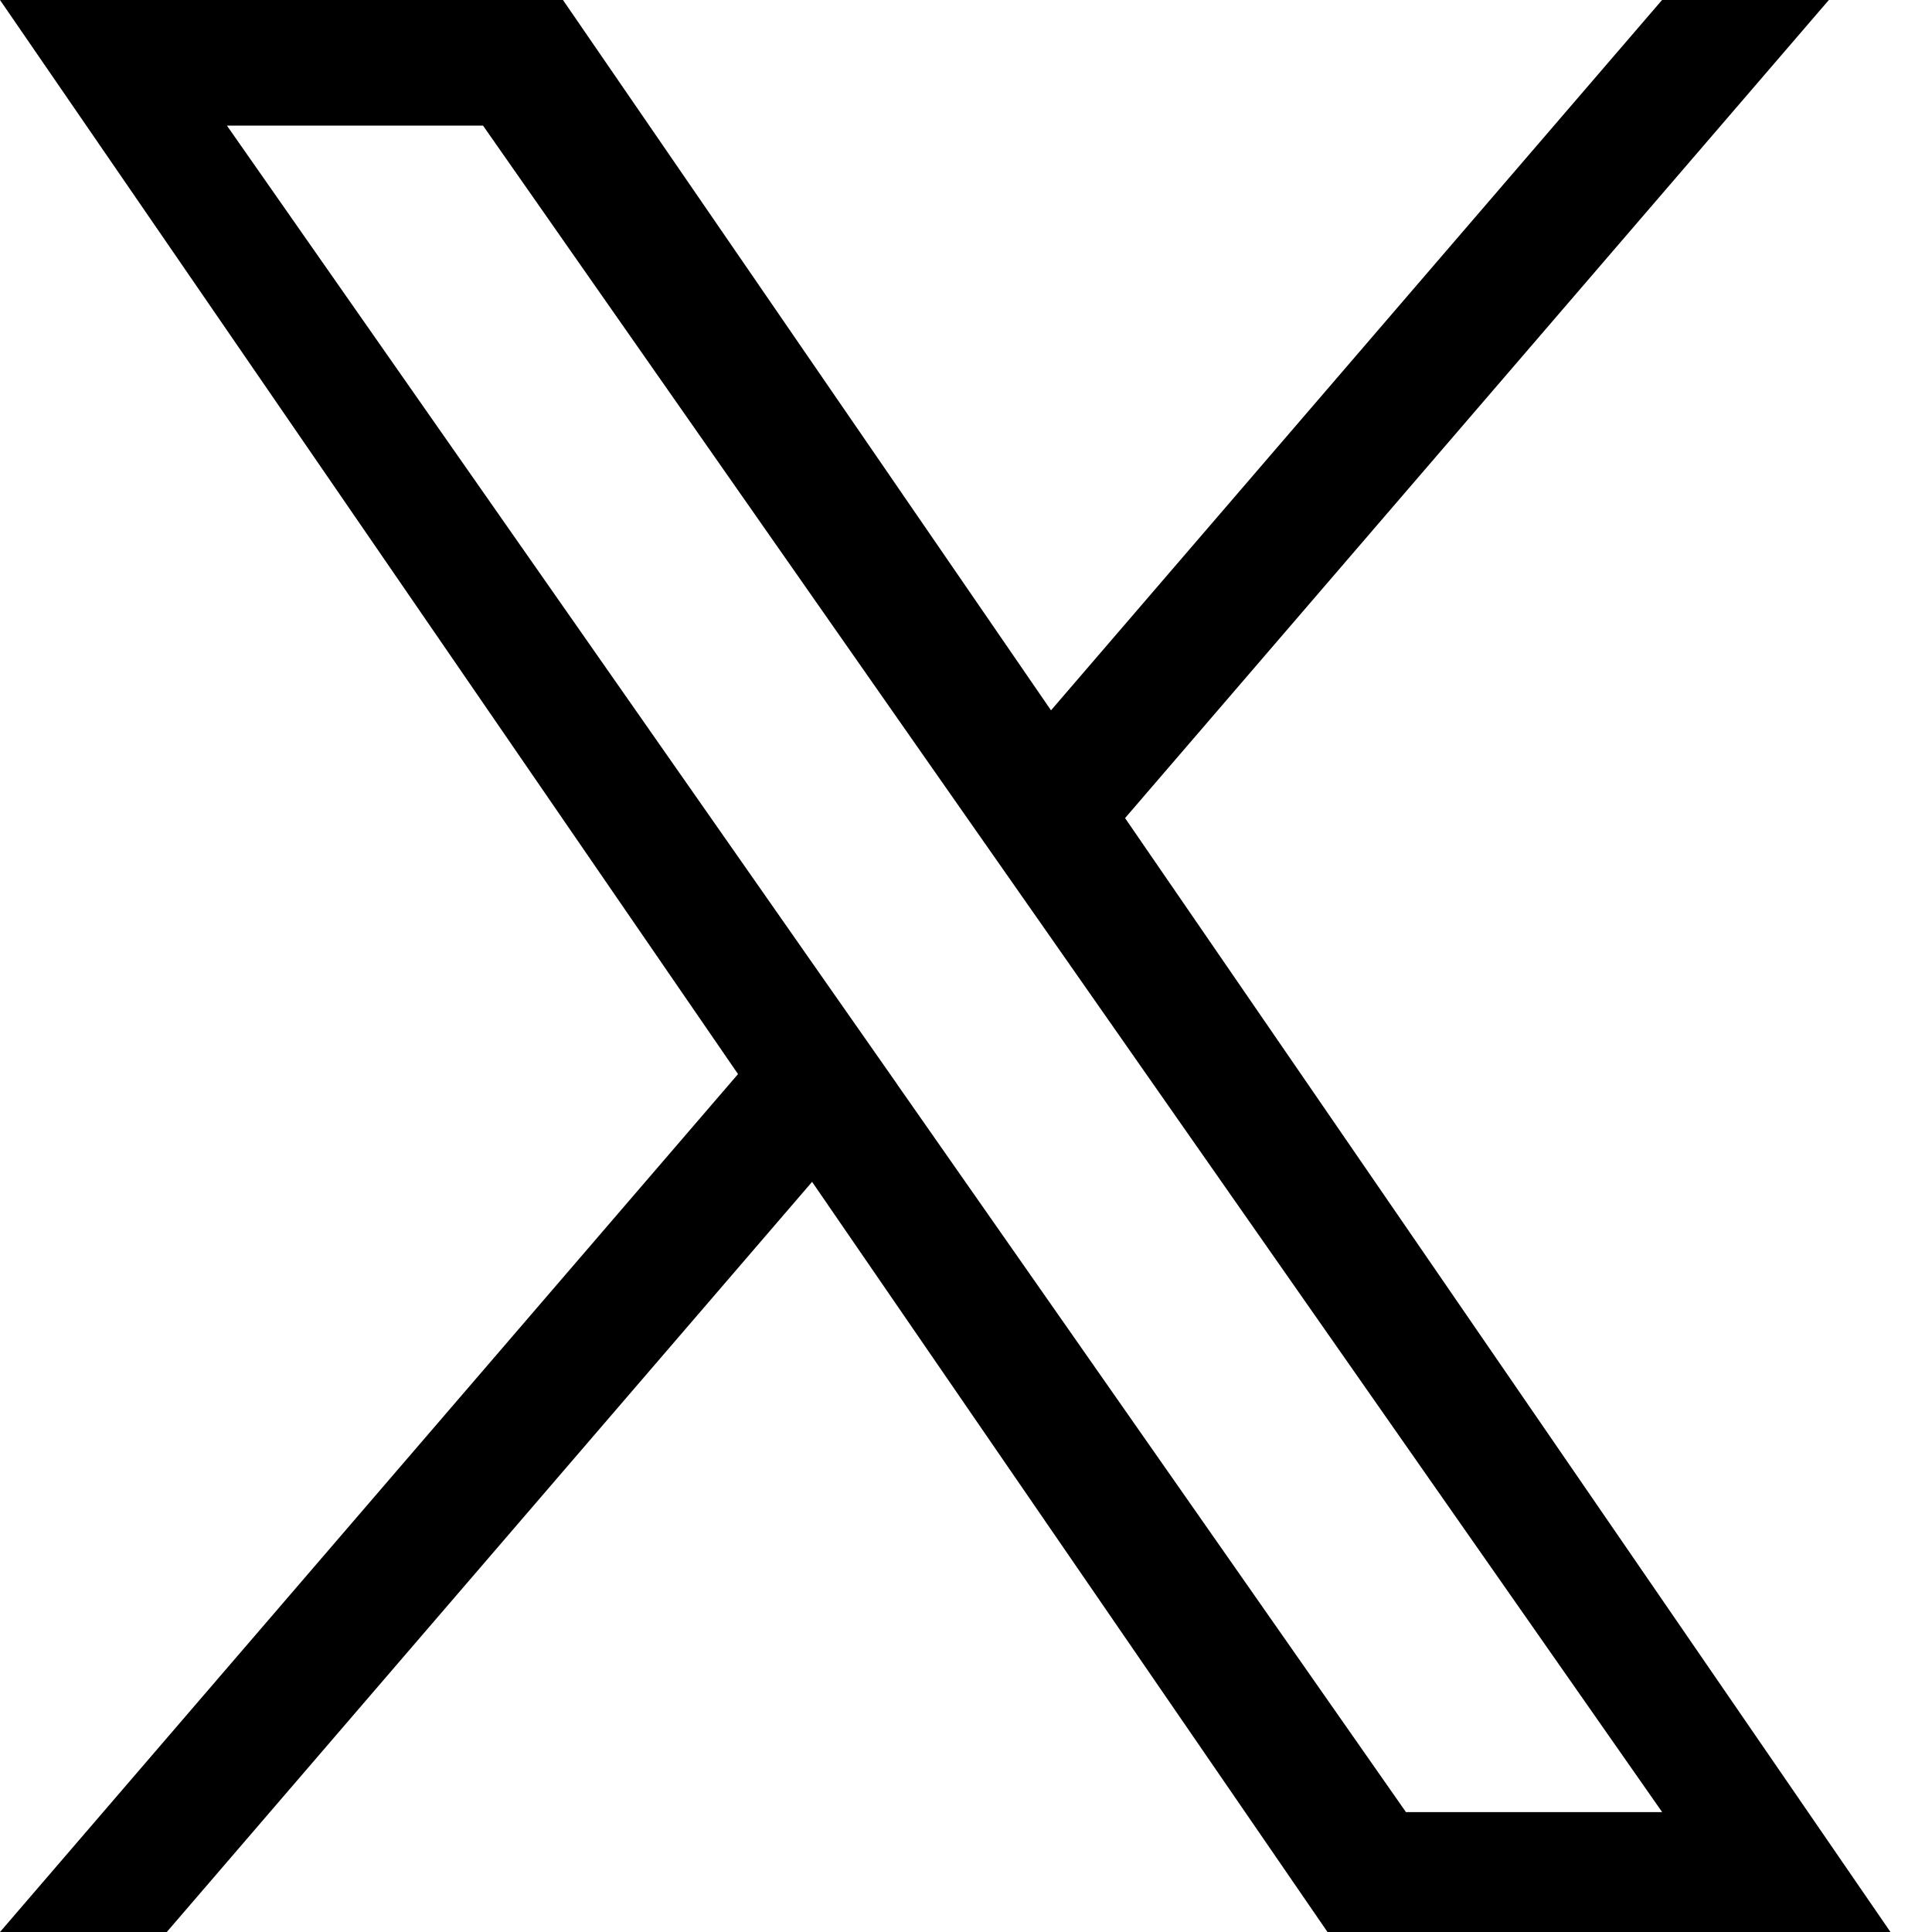
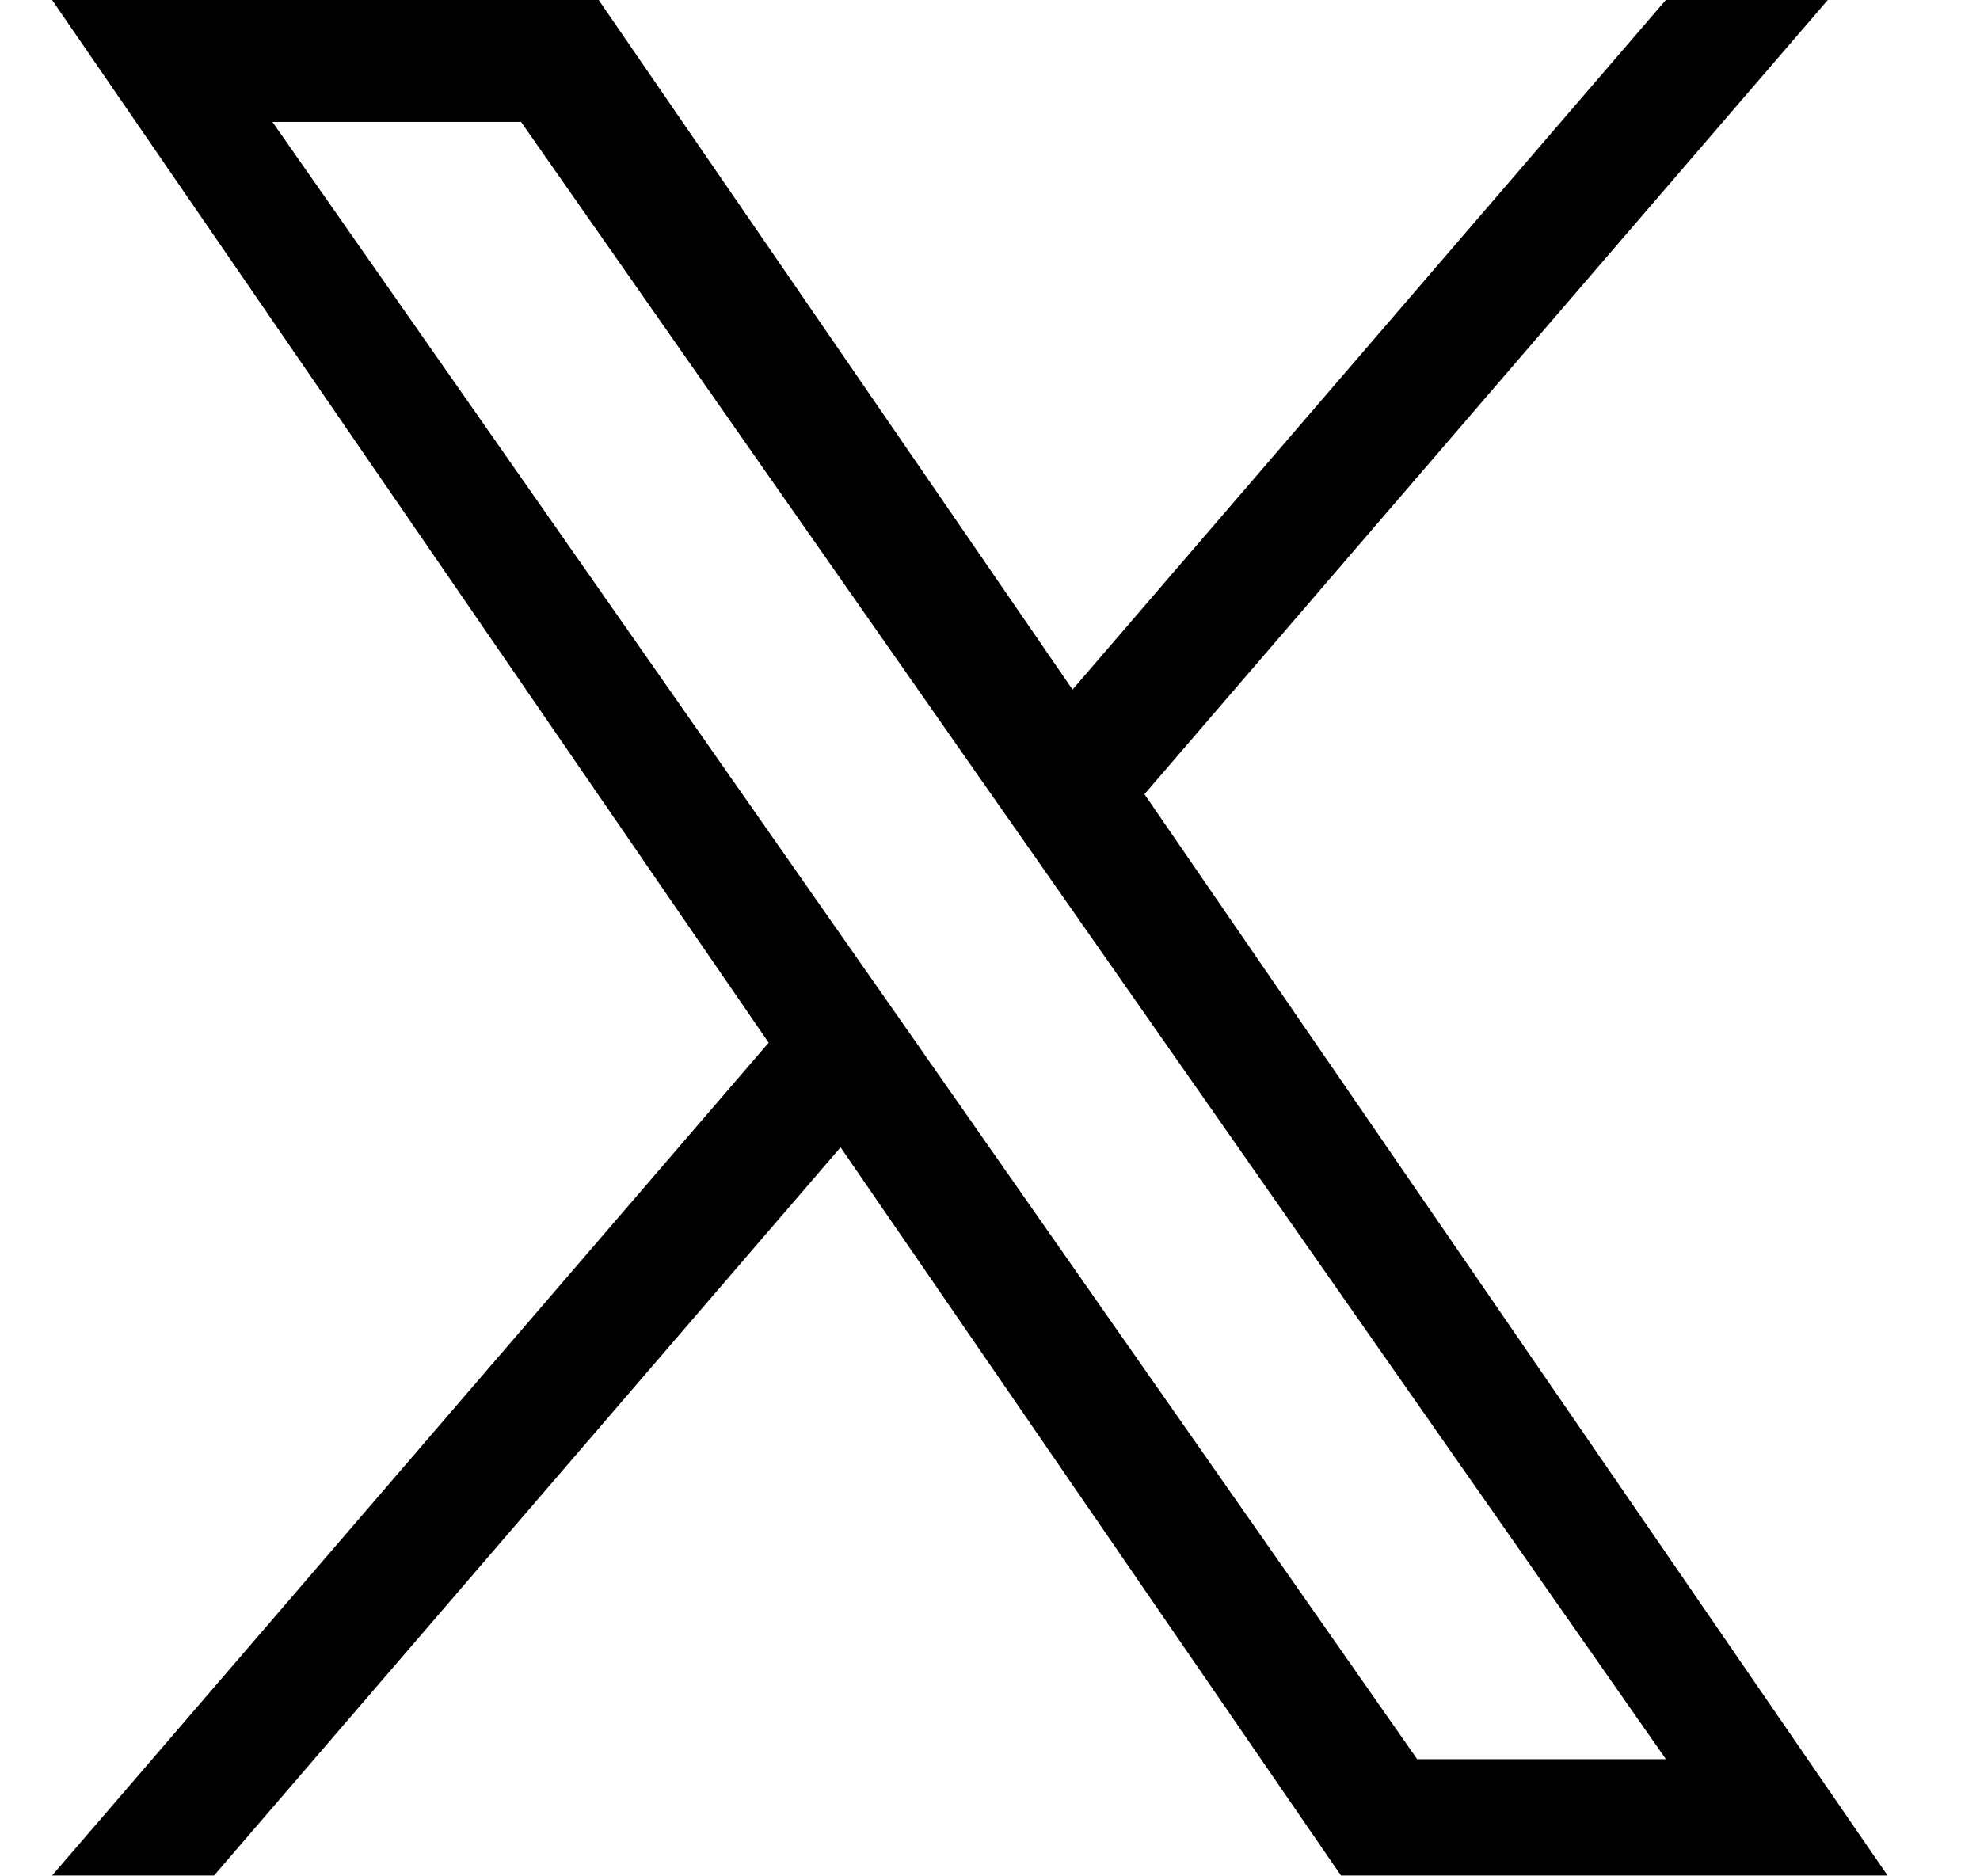
- <svg xmlns="http://www.w3.org/2000/svg" width="18" height="18" viewBox="0 0 18 18" fill="none">
-   <path d="M10.482 7.622L17.039 0H15.485L9.792 6.618L5.245 0H0L6.876 10.007L0 18H1.554L7.566 11.011L12.368 18H17.613L10.482 7.622H10.482ZM8.354 10.095L7.657 9.099L2.114 1.17H4.5L8.974 7.569L9.671 8.565L15.486 16.883H13.099L8.354 10.096V10.095Z" fill="black" />
+ <svg xmlns="http://www.w3.org/2000/svg" width="19" height="18" viewBox="0 0 19 18" fill="none">
+   <path id="Vector" d="M10.982 7.622L17.539 0H15.985L10.292 6.618L5.745 0H0.5L7.376 10.007L0.5 18H2.054L8.066 11.011L12.868 18H18.113L10.982 7.622H10.982ZM8.854 10.095L8.157 9.099L2.614 1.17H5L9.474 7.569L10.171 8.565L15.986 16.883H13.599L8.854 10.096V10.095Z" fill="black" />
</svg>
